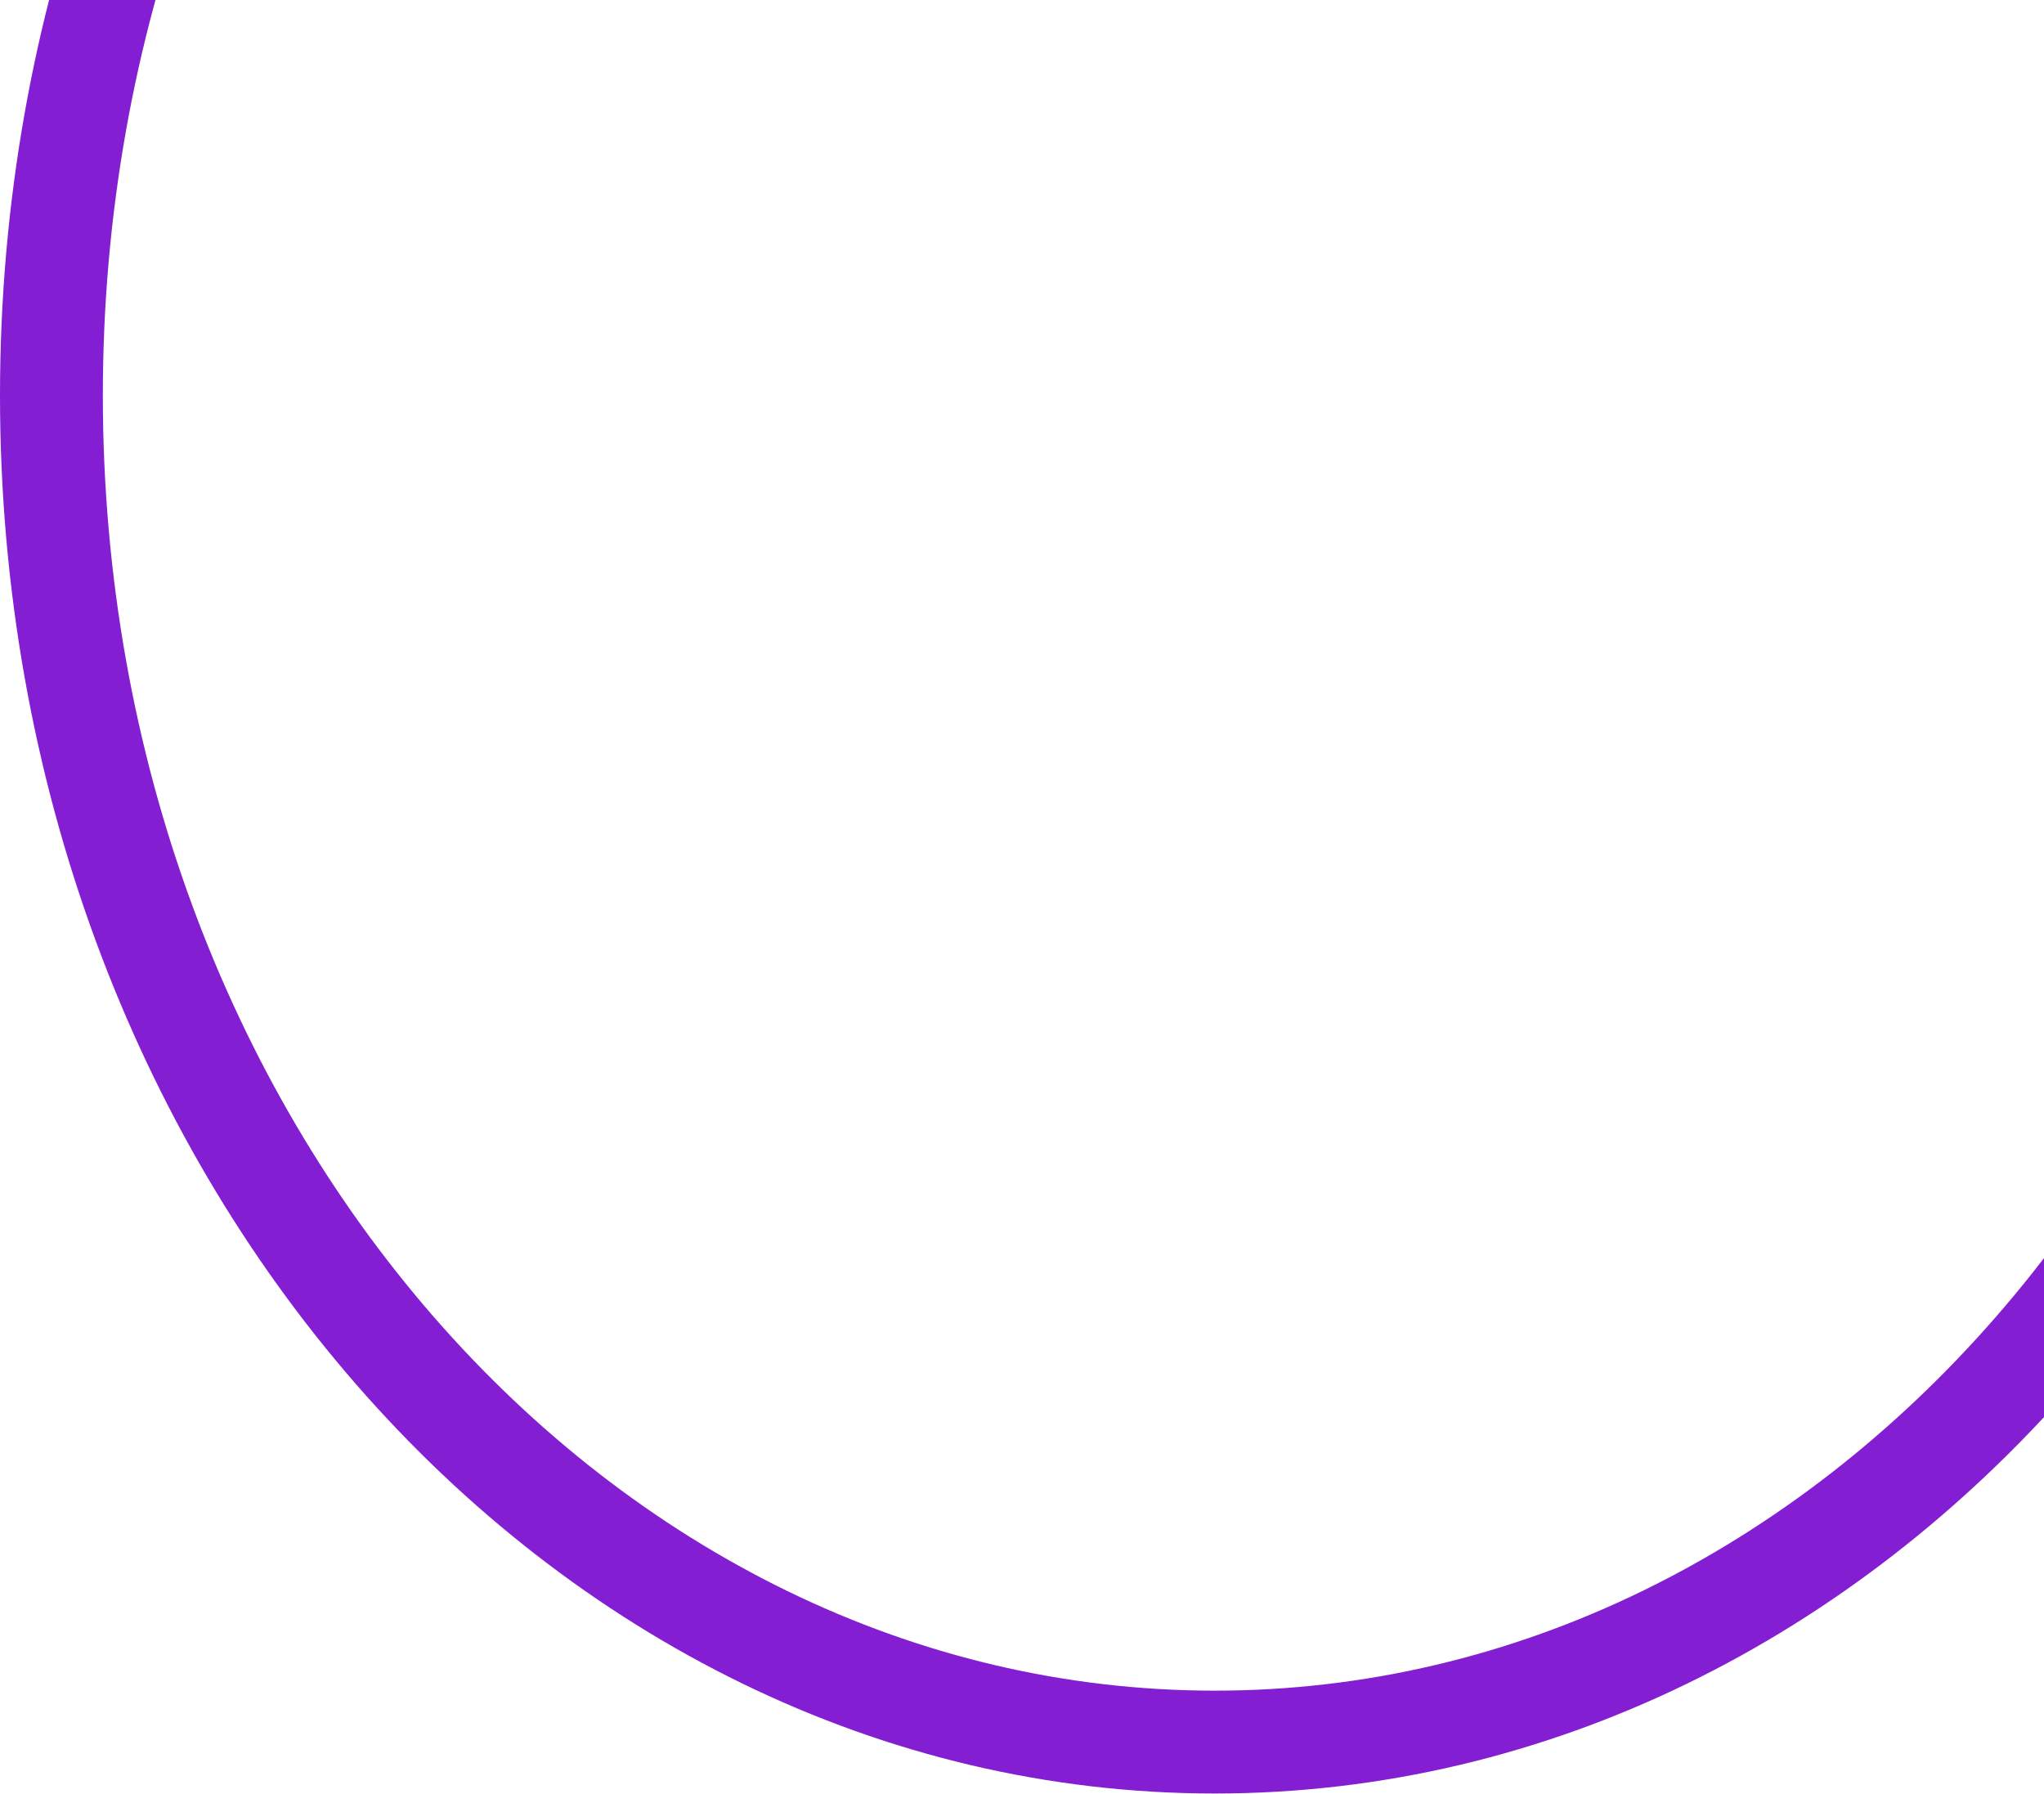
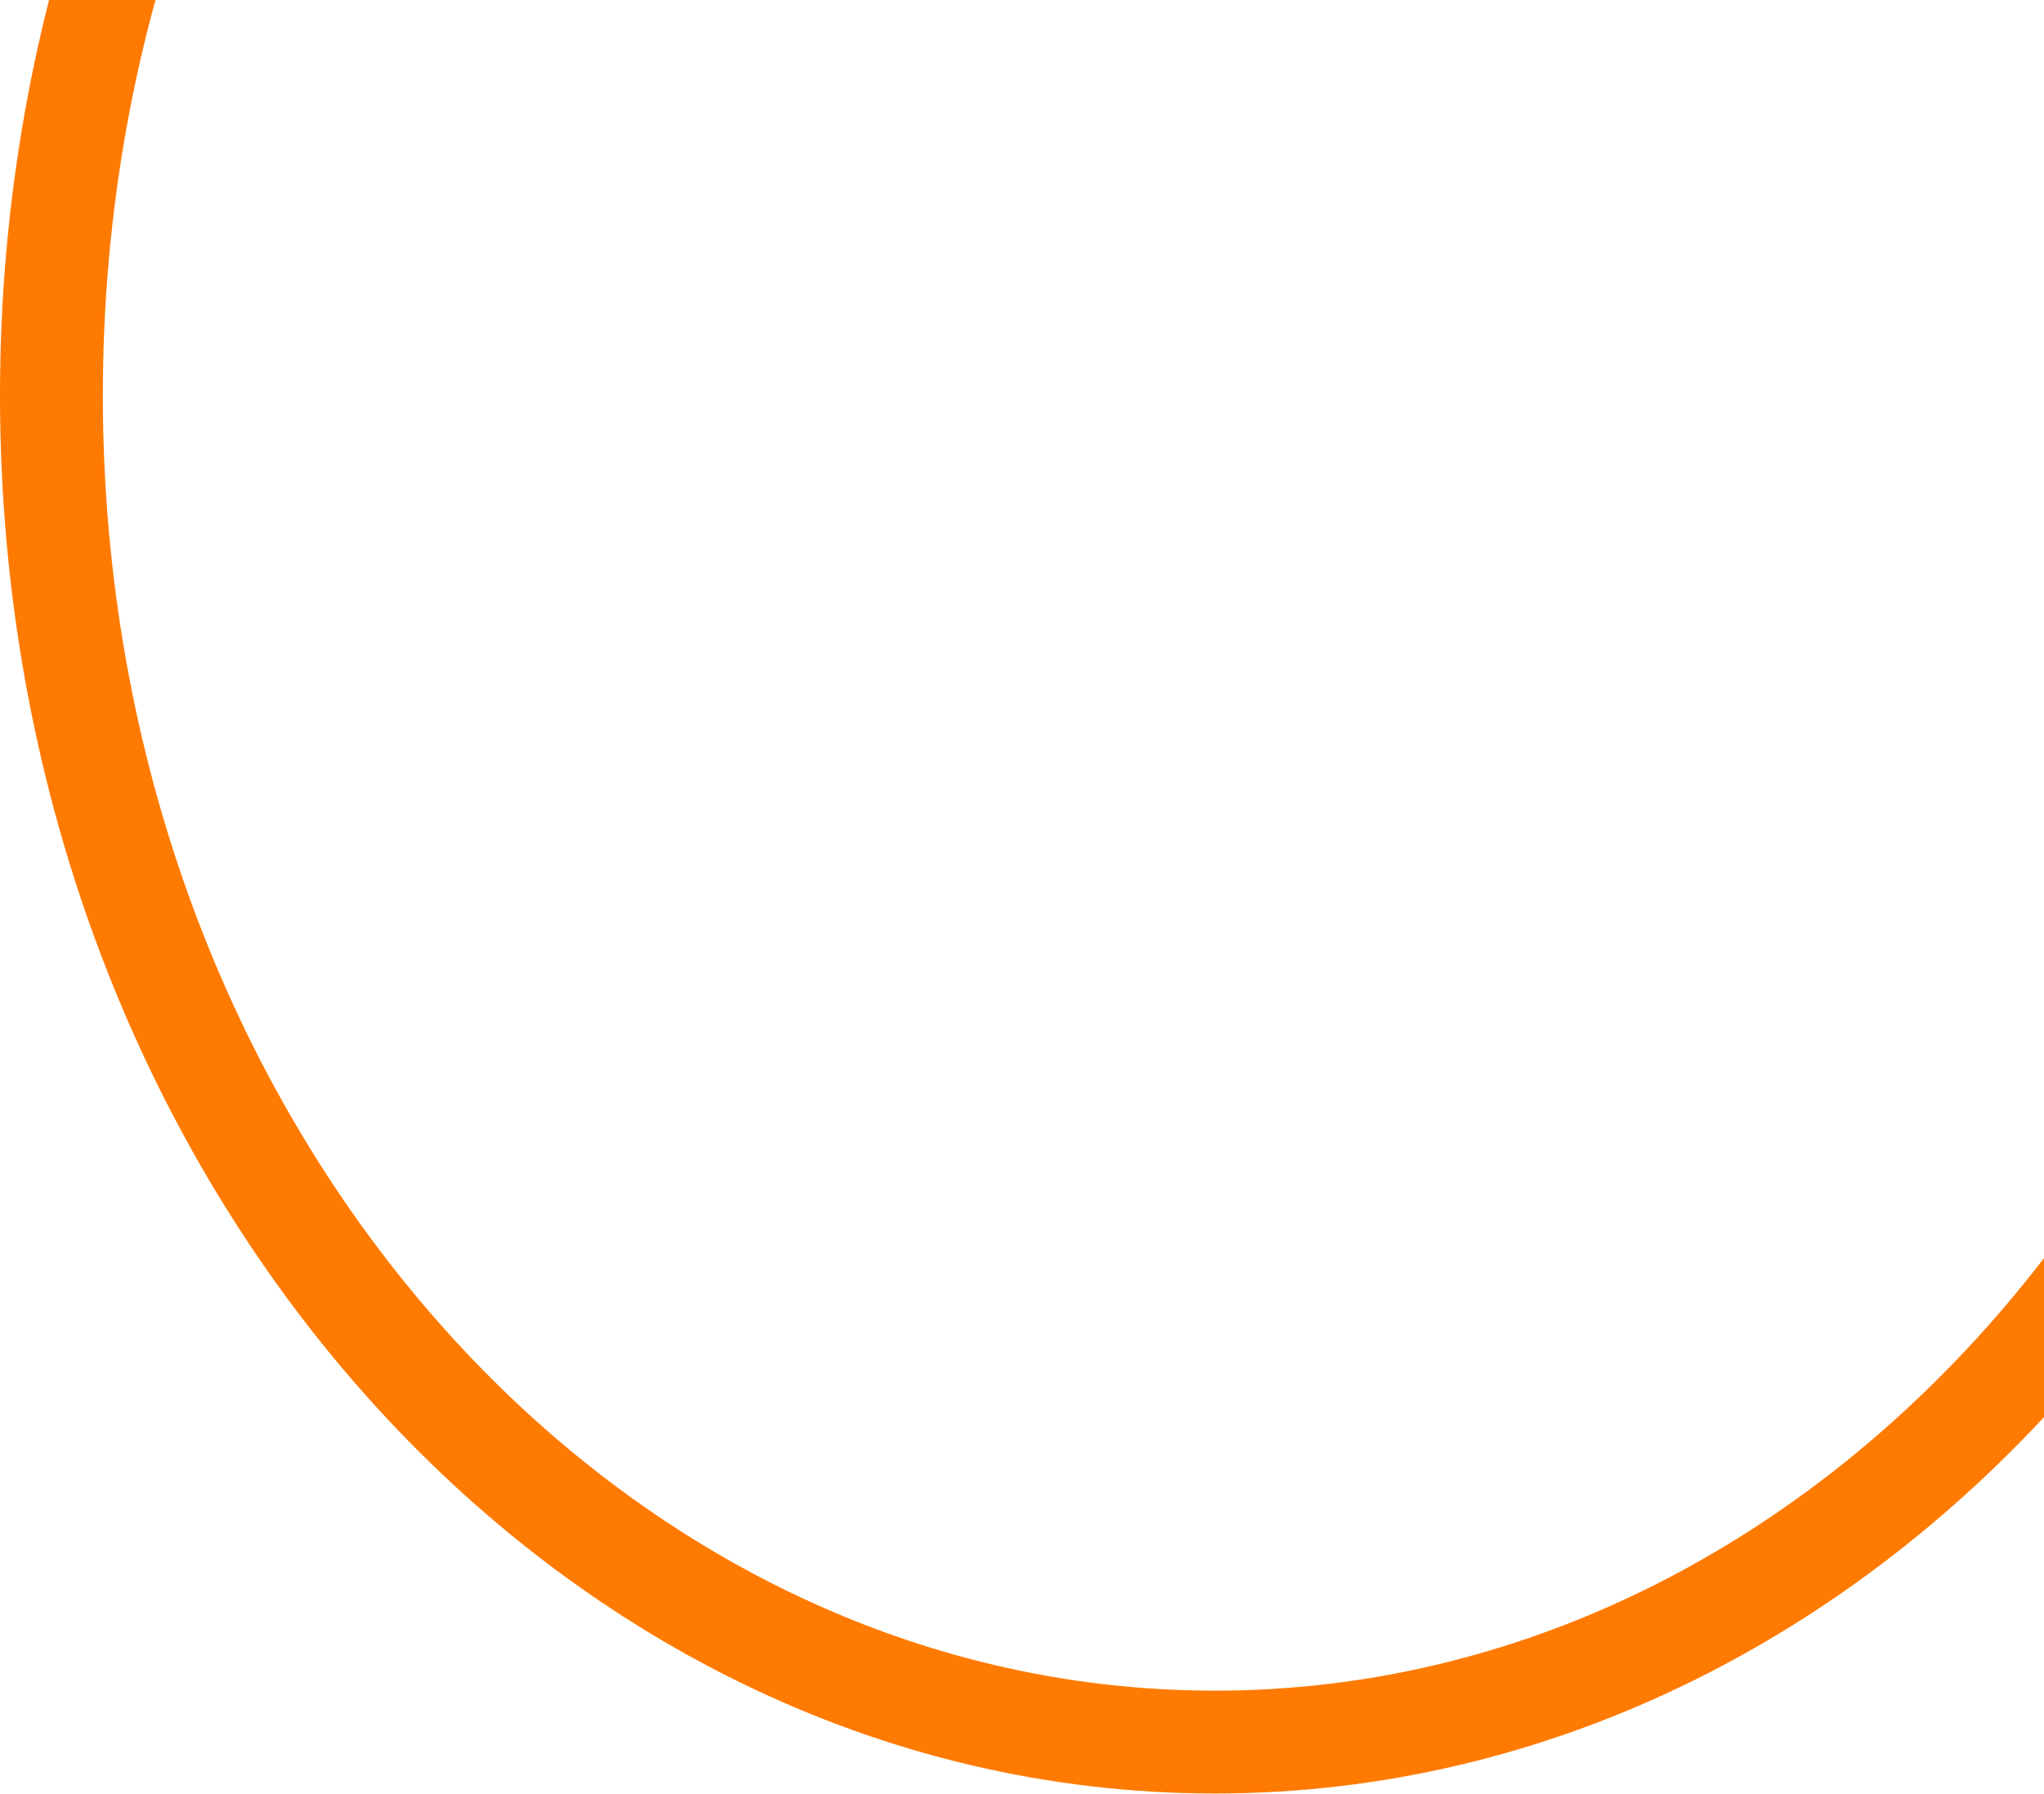
<svg xmlns="http://www.w3.org/2000/svg" width="318" height="279" viewBox="0 0 318 279" fill="none">
-   <path d="M370 61.5C370 178.296 287.945 271 189 271C90.055 271 8 178.296 8 61.5C8 -55.296 90.055 -148 189 -148C287.945 -148 370 -55.296 370 61.5Z" stroke="#831ED2" stroke-width="16" />
+   <path d="M370 61.5C370 178.296 287.945 271 189 271C90.055 271 8 178.296 8 61.5C8 -55.296 90.055 -148 189 -148C287.945 -148 370 -55.296 370 61.5Z" stroke="#FF7A00" stroke-width="16" />
</svg>
